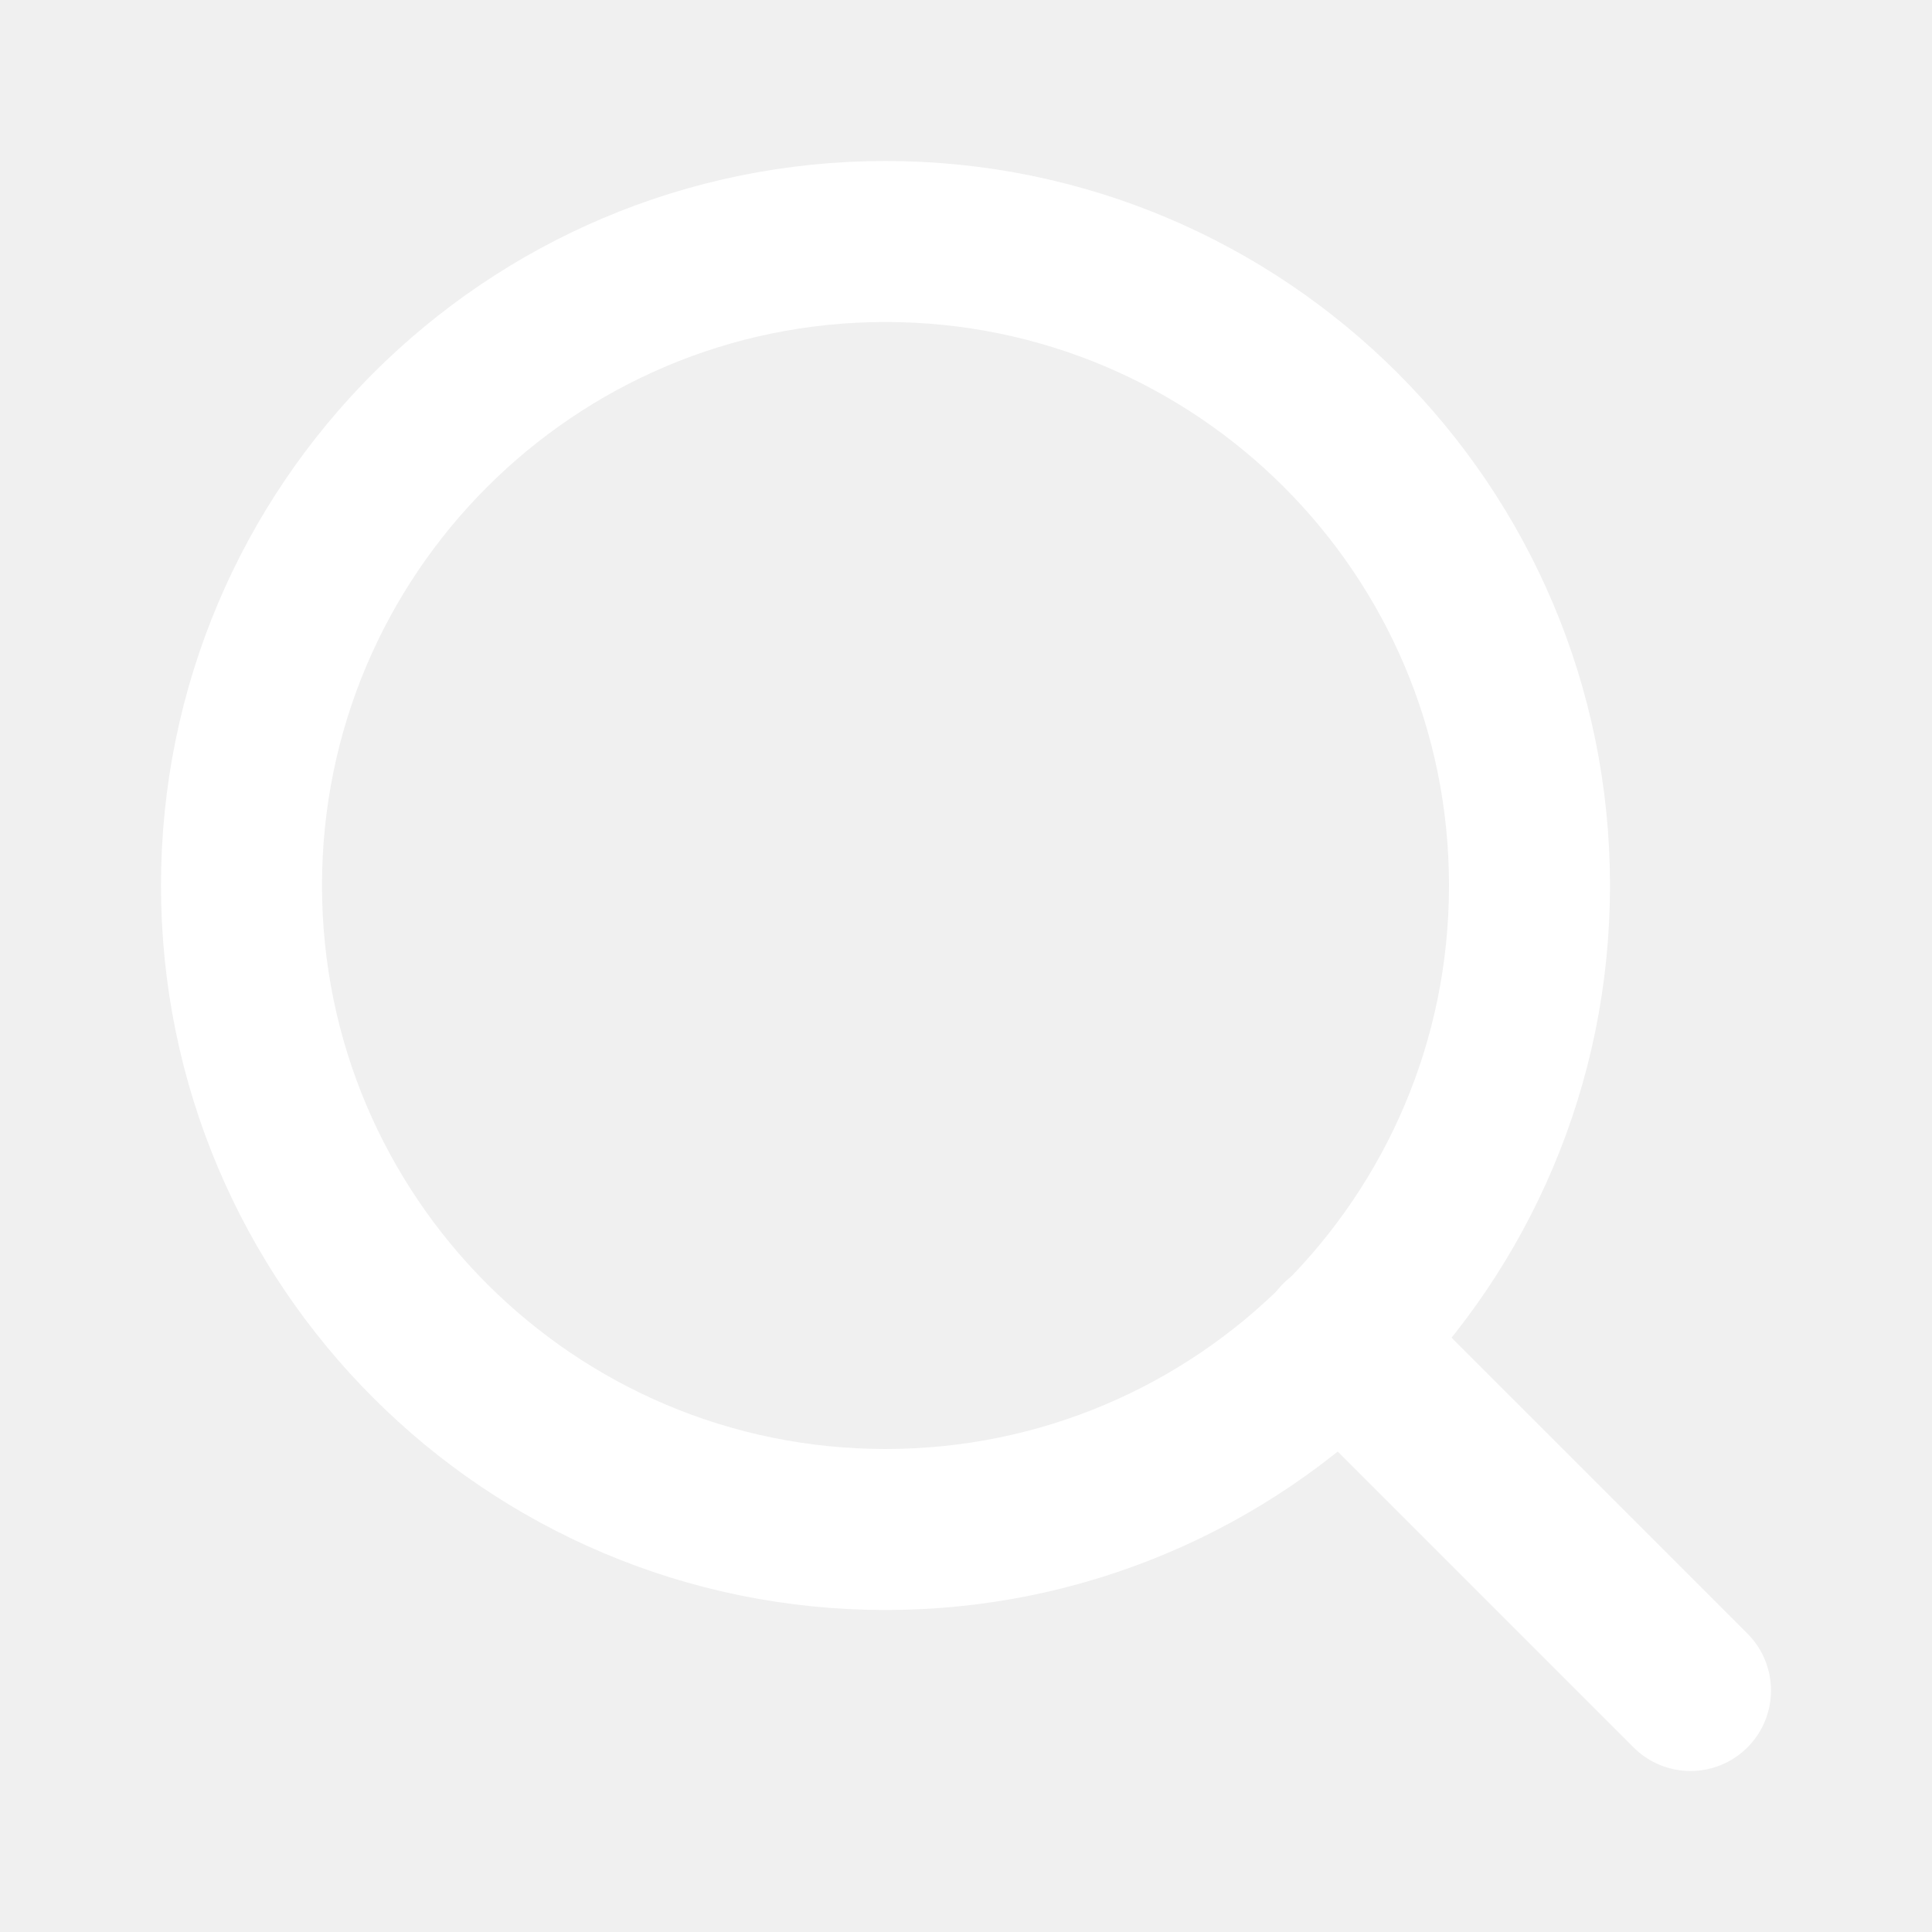
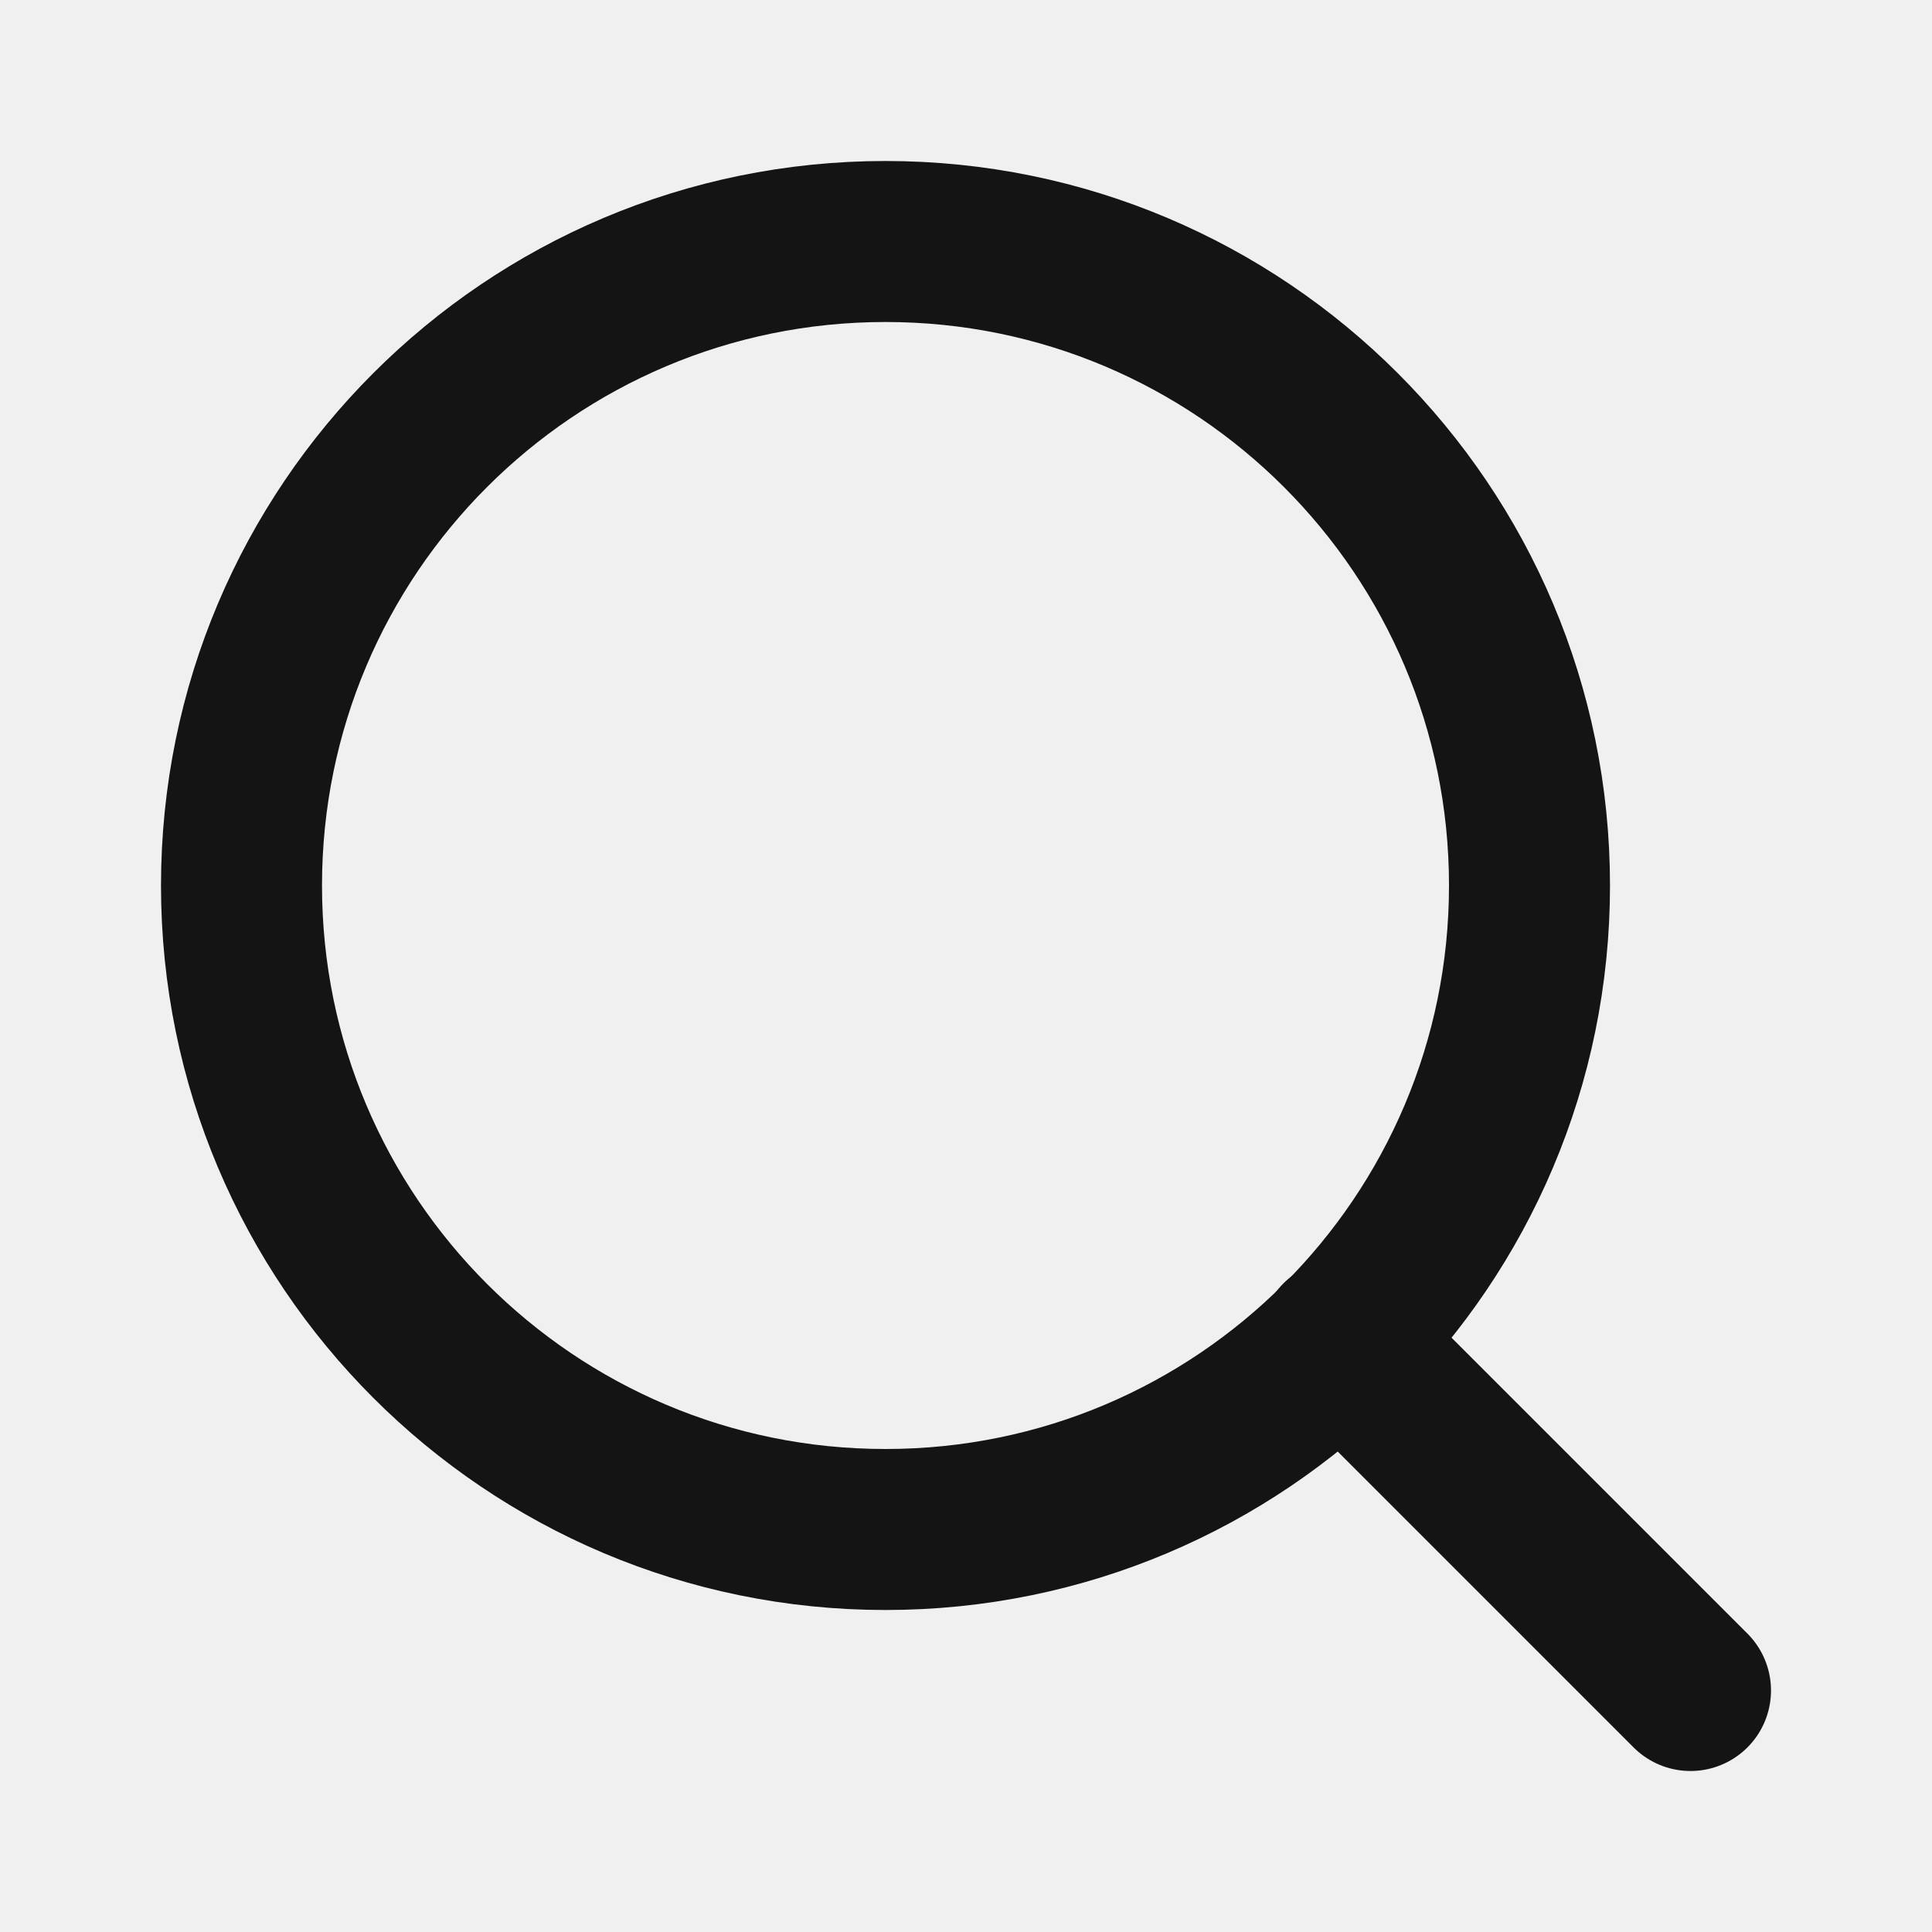
<svg xmlns="http://www.w3.org/2000/svg" width="24" height="24" viewBox="0 0 24 24" fill="none">
-   <path d="M11 19C15.418 19 19 15.418 19 11C19 6.582 15.418 3 11 3C6.582 3 3 6.582 3 11C3 15.418 6.582 19 11 19Z" stroke="white" stroke-width="2" stroke-linecap="round" stroke-linejoin="round" />
-   <path d="M21 21L16.65 16.65" stroke="white" stroke-width="2" stroke-linecap="round" stroke-linejoin="round" />
+   <path d="M11 19C15.418 19 19 15.418 19 11C19 6.582 15.418 3 11 3C6.582 3 3 6.582 3 11C3 15.418 6.582 19 11 19Z" stroke="#141414" stroke-width="2" stroke-linecap="round" stroke-linejoin="round" />
+   <path d="M21 21L16.65 16.65" stroke="#141414" stroke-width="2" stroke-linecap="round" stroke-linejoin="round" />
</svg>
